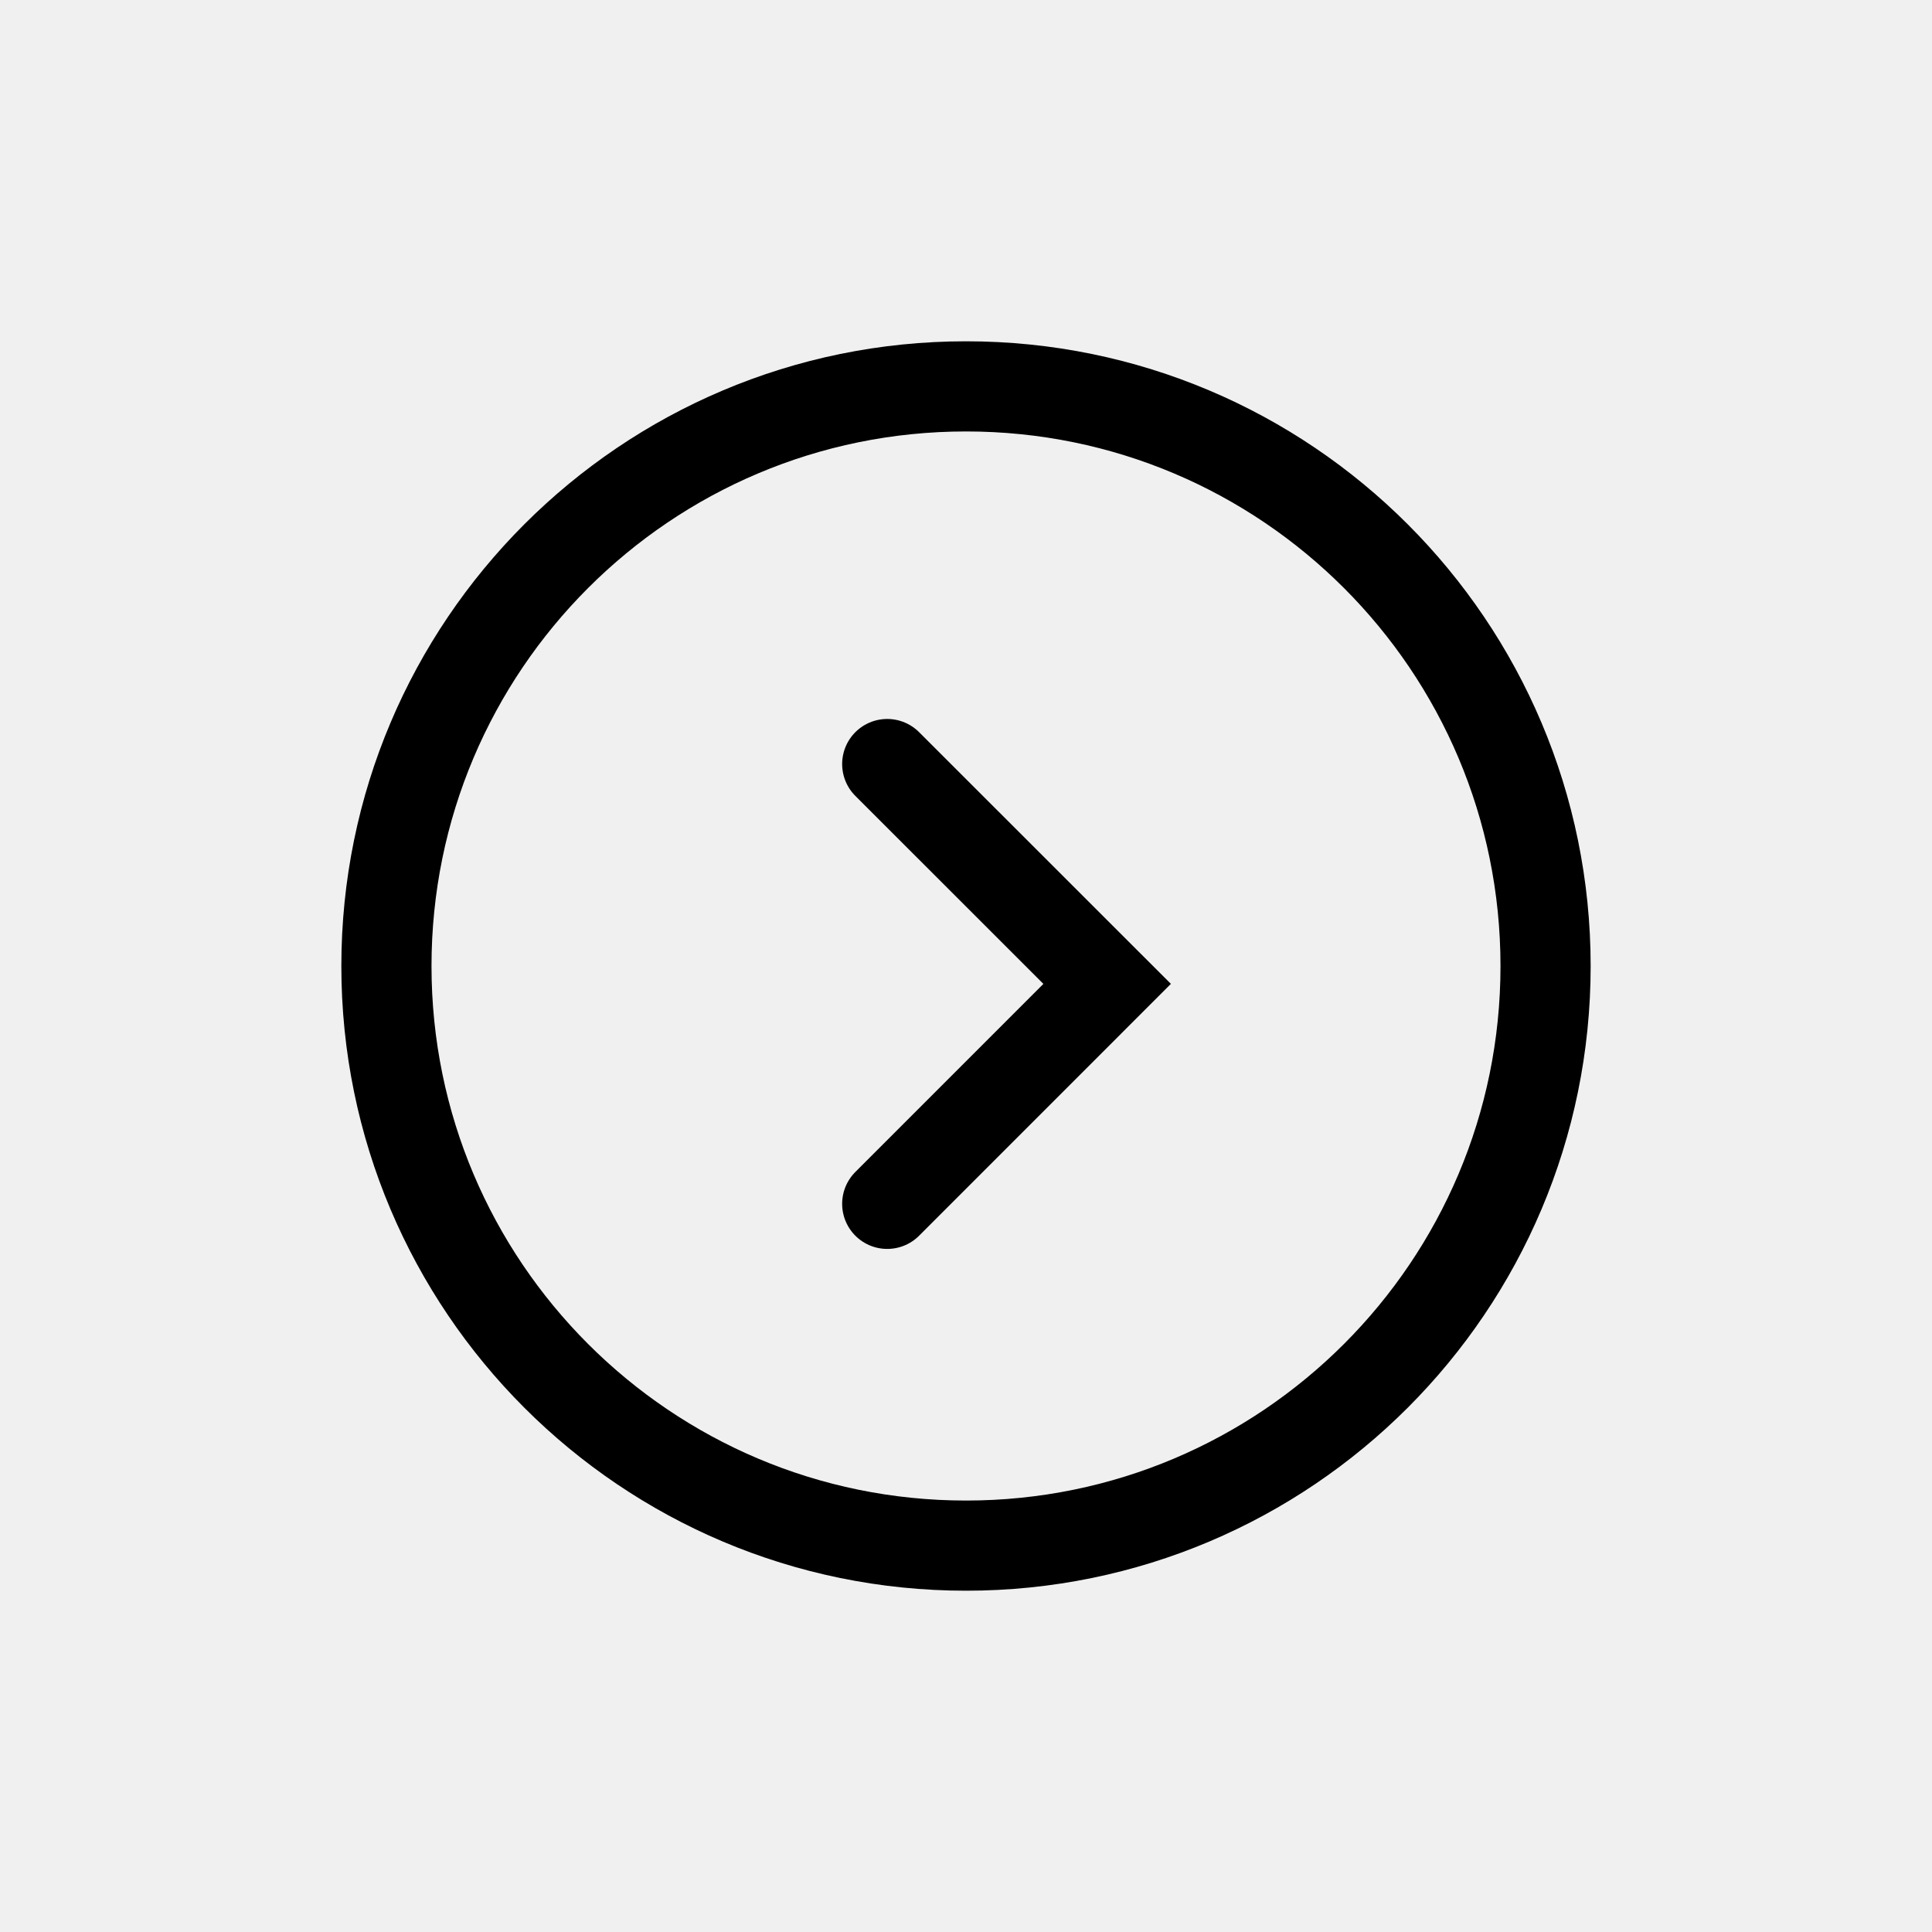
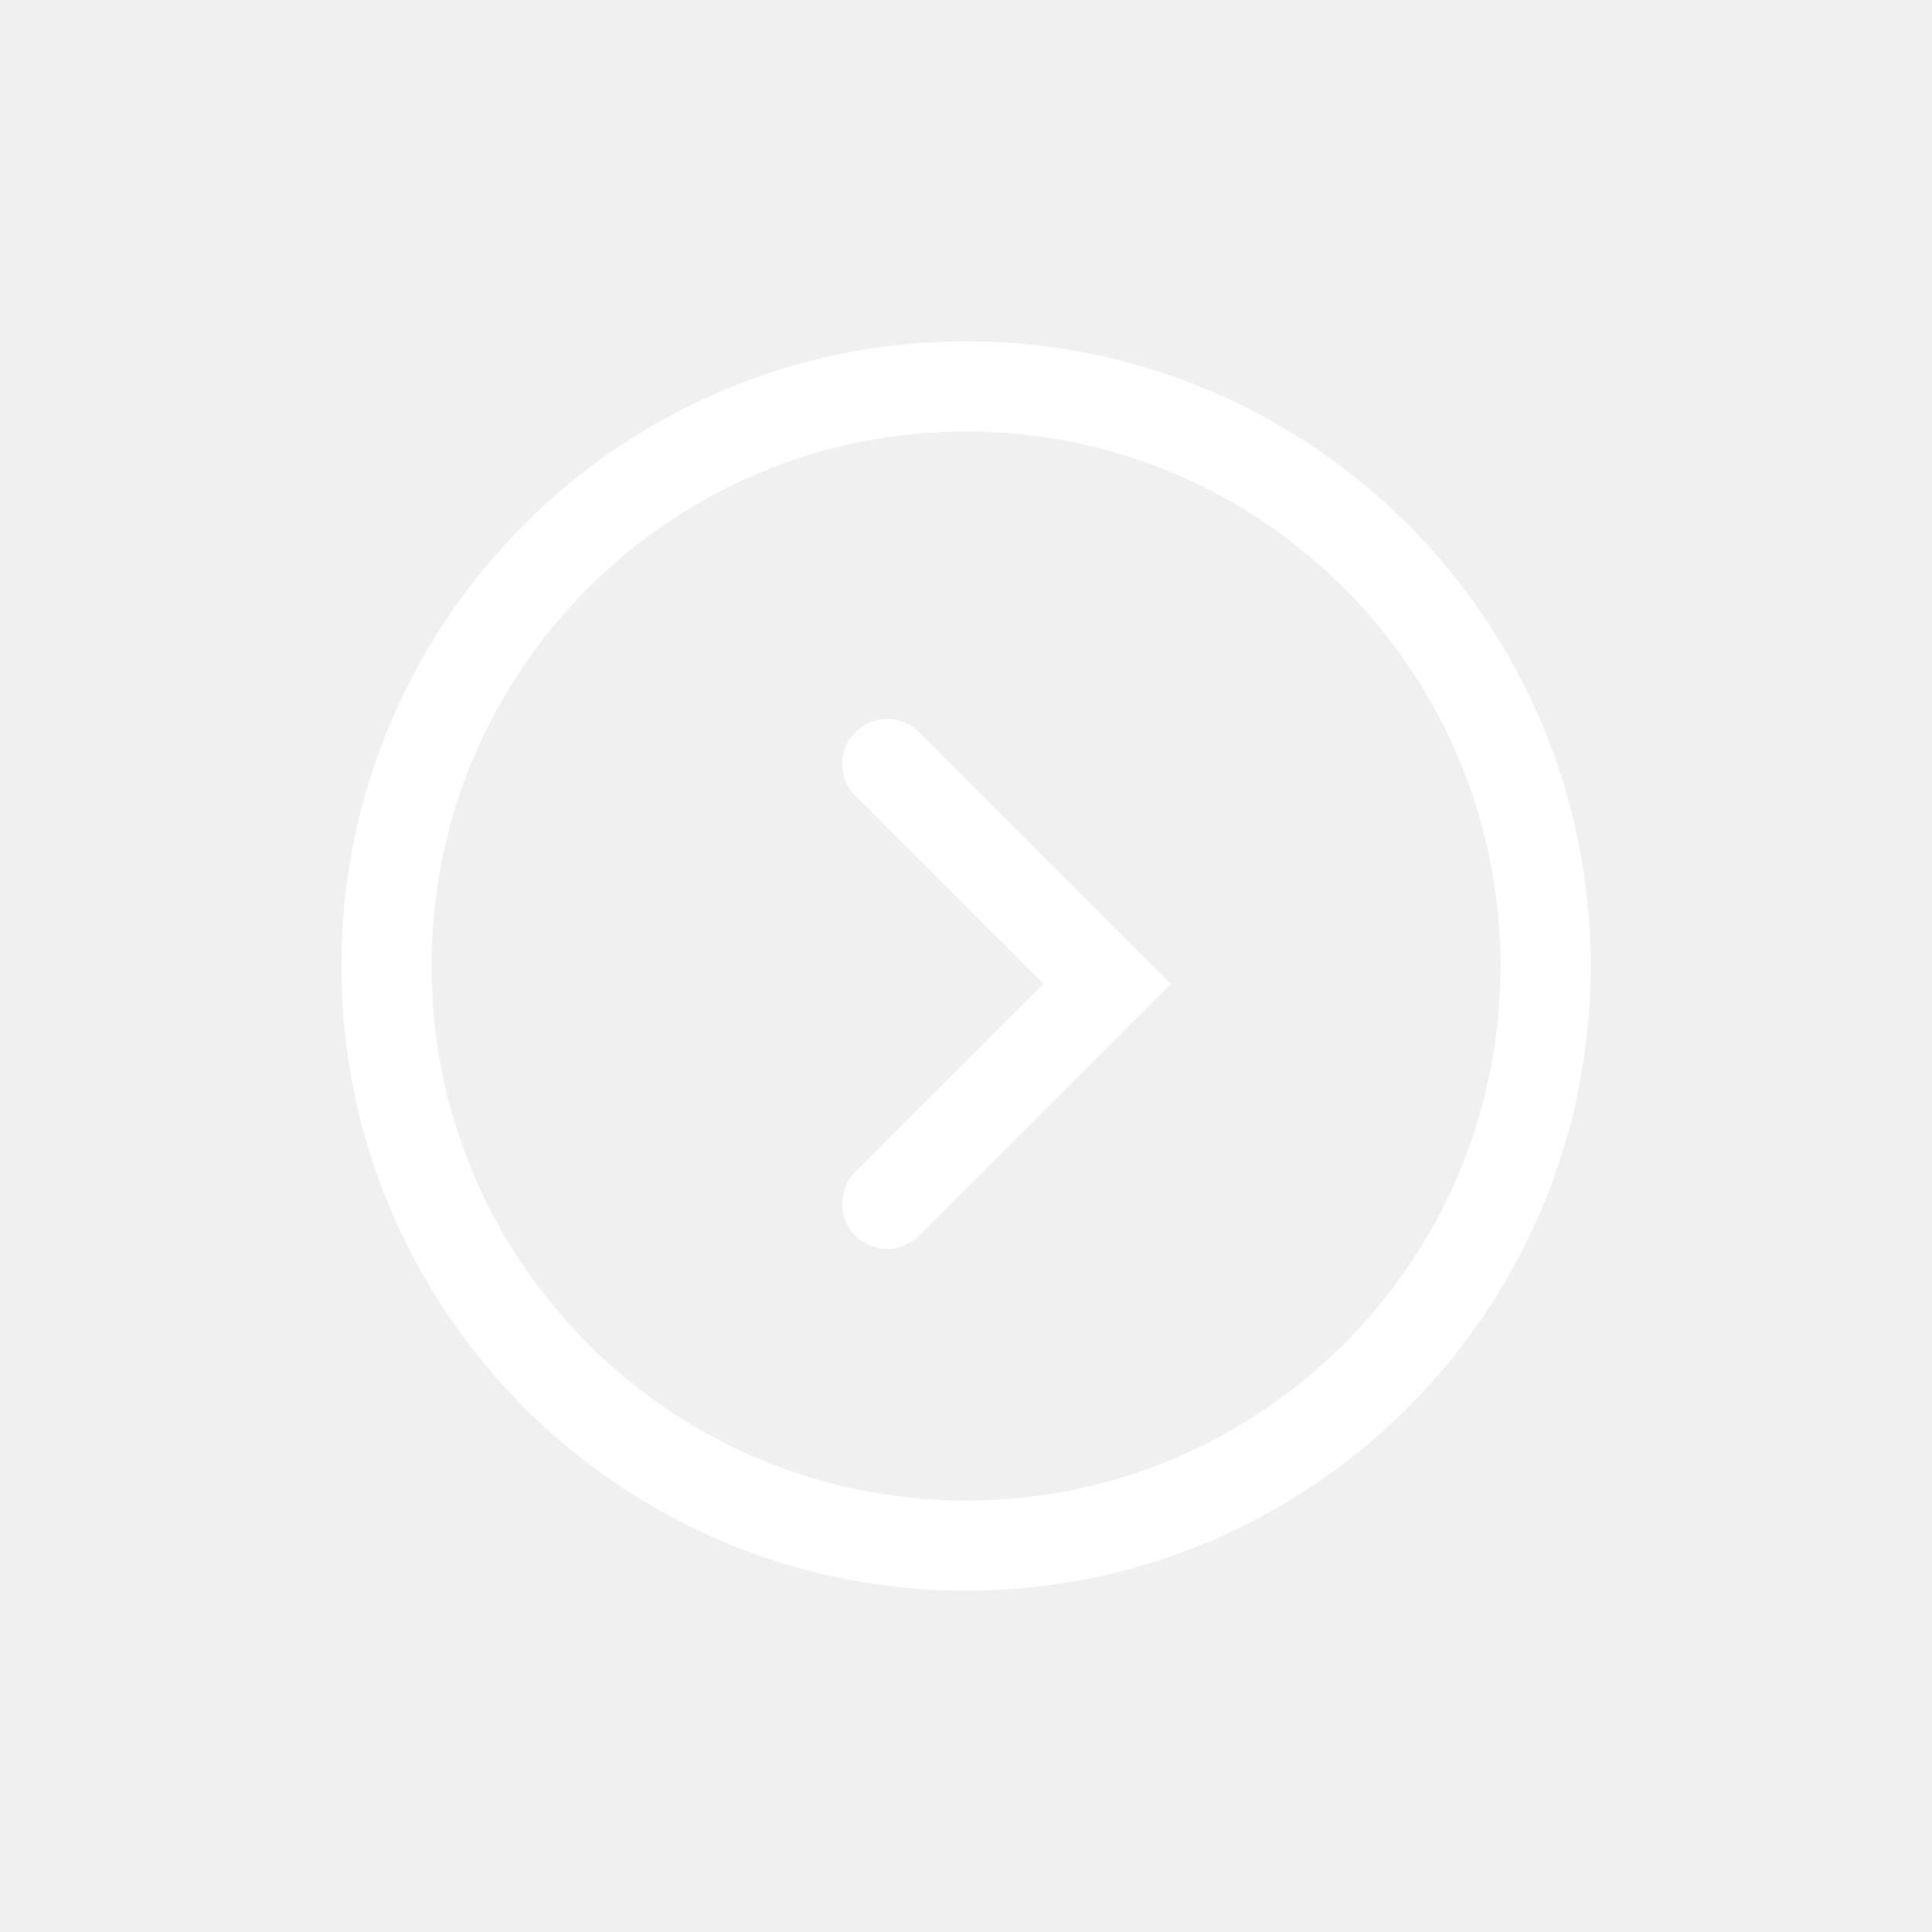
<svg xmlns="http://www.w3.org/2000/svg" version="1.1" id="Icon" width="75" height="75" viewBox="0 0 75 75" overflow="visible" enable-background="new 0 0 75 75" xml:space="preserve">
-   <path fill="none" stroke="#000000" stroke-width="3.5" d="M37.502,60.001c-12.427,0-22.501-10.076-22.501-22.499  c0-12.427,10.074-22.503,22.501-22.503s22.497,10.076,22.497,22.503C59.999,49.925,49.929,60.001,37.502,60.001z" />
-   <polyline fill="none" stroke="#000000" stroke-width="3.5" stroke-linecap="round" points="34.442,46.733 42.979,38.194   34.442,29.66 " />
+   <path fill="none" stroke="#FFFFFF" stroke-width="3.5" d="M37.502,60.001c-12.427,0-22.501-10.076-22.501-22.499  c0-12.427,10.074-22.503,22.501-22.503s22.497,10.076,22.497,22.503C59.999,49.925,49.929,60.001,37.502,60.001z" />
+   <polyline fill="none" stroke="#FFFFFF" stroke-width="3.5" stroke-linecap="round" points="34.442,46.733 42.979,38.194   34.442,29.66 " />
</svg>
